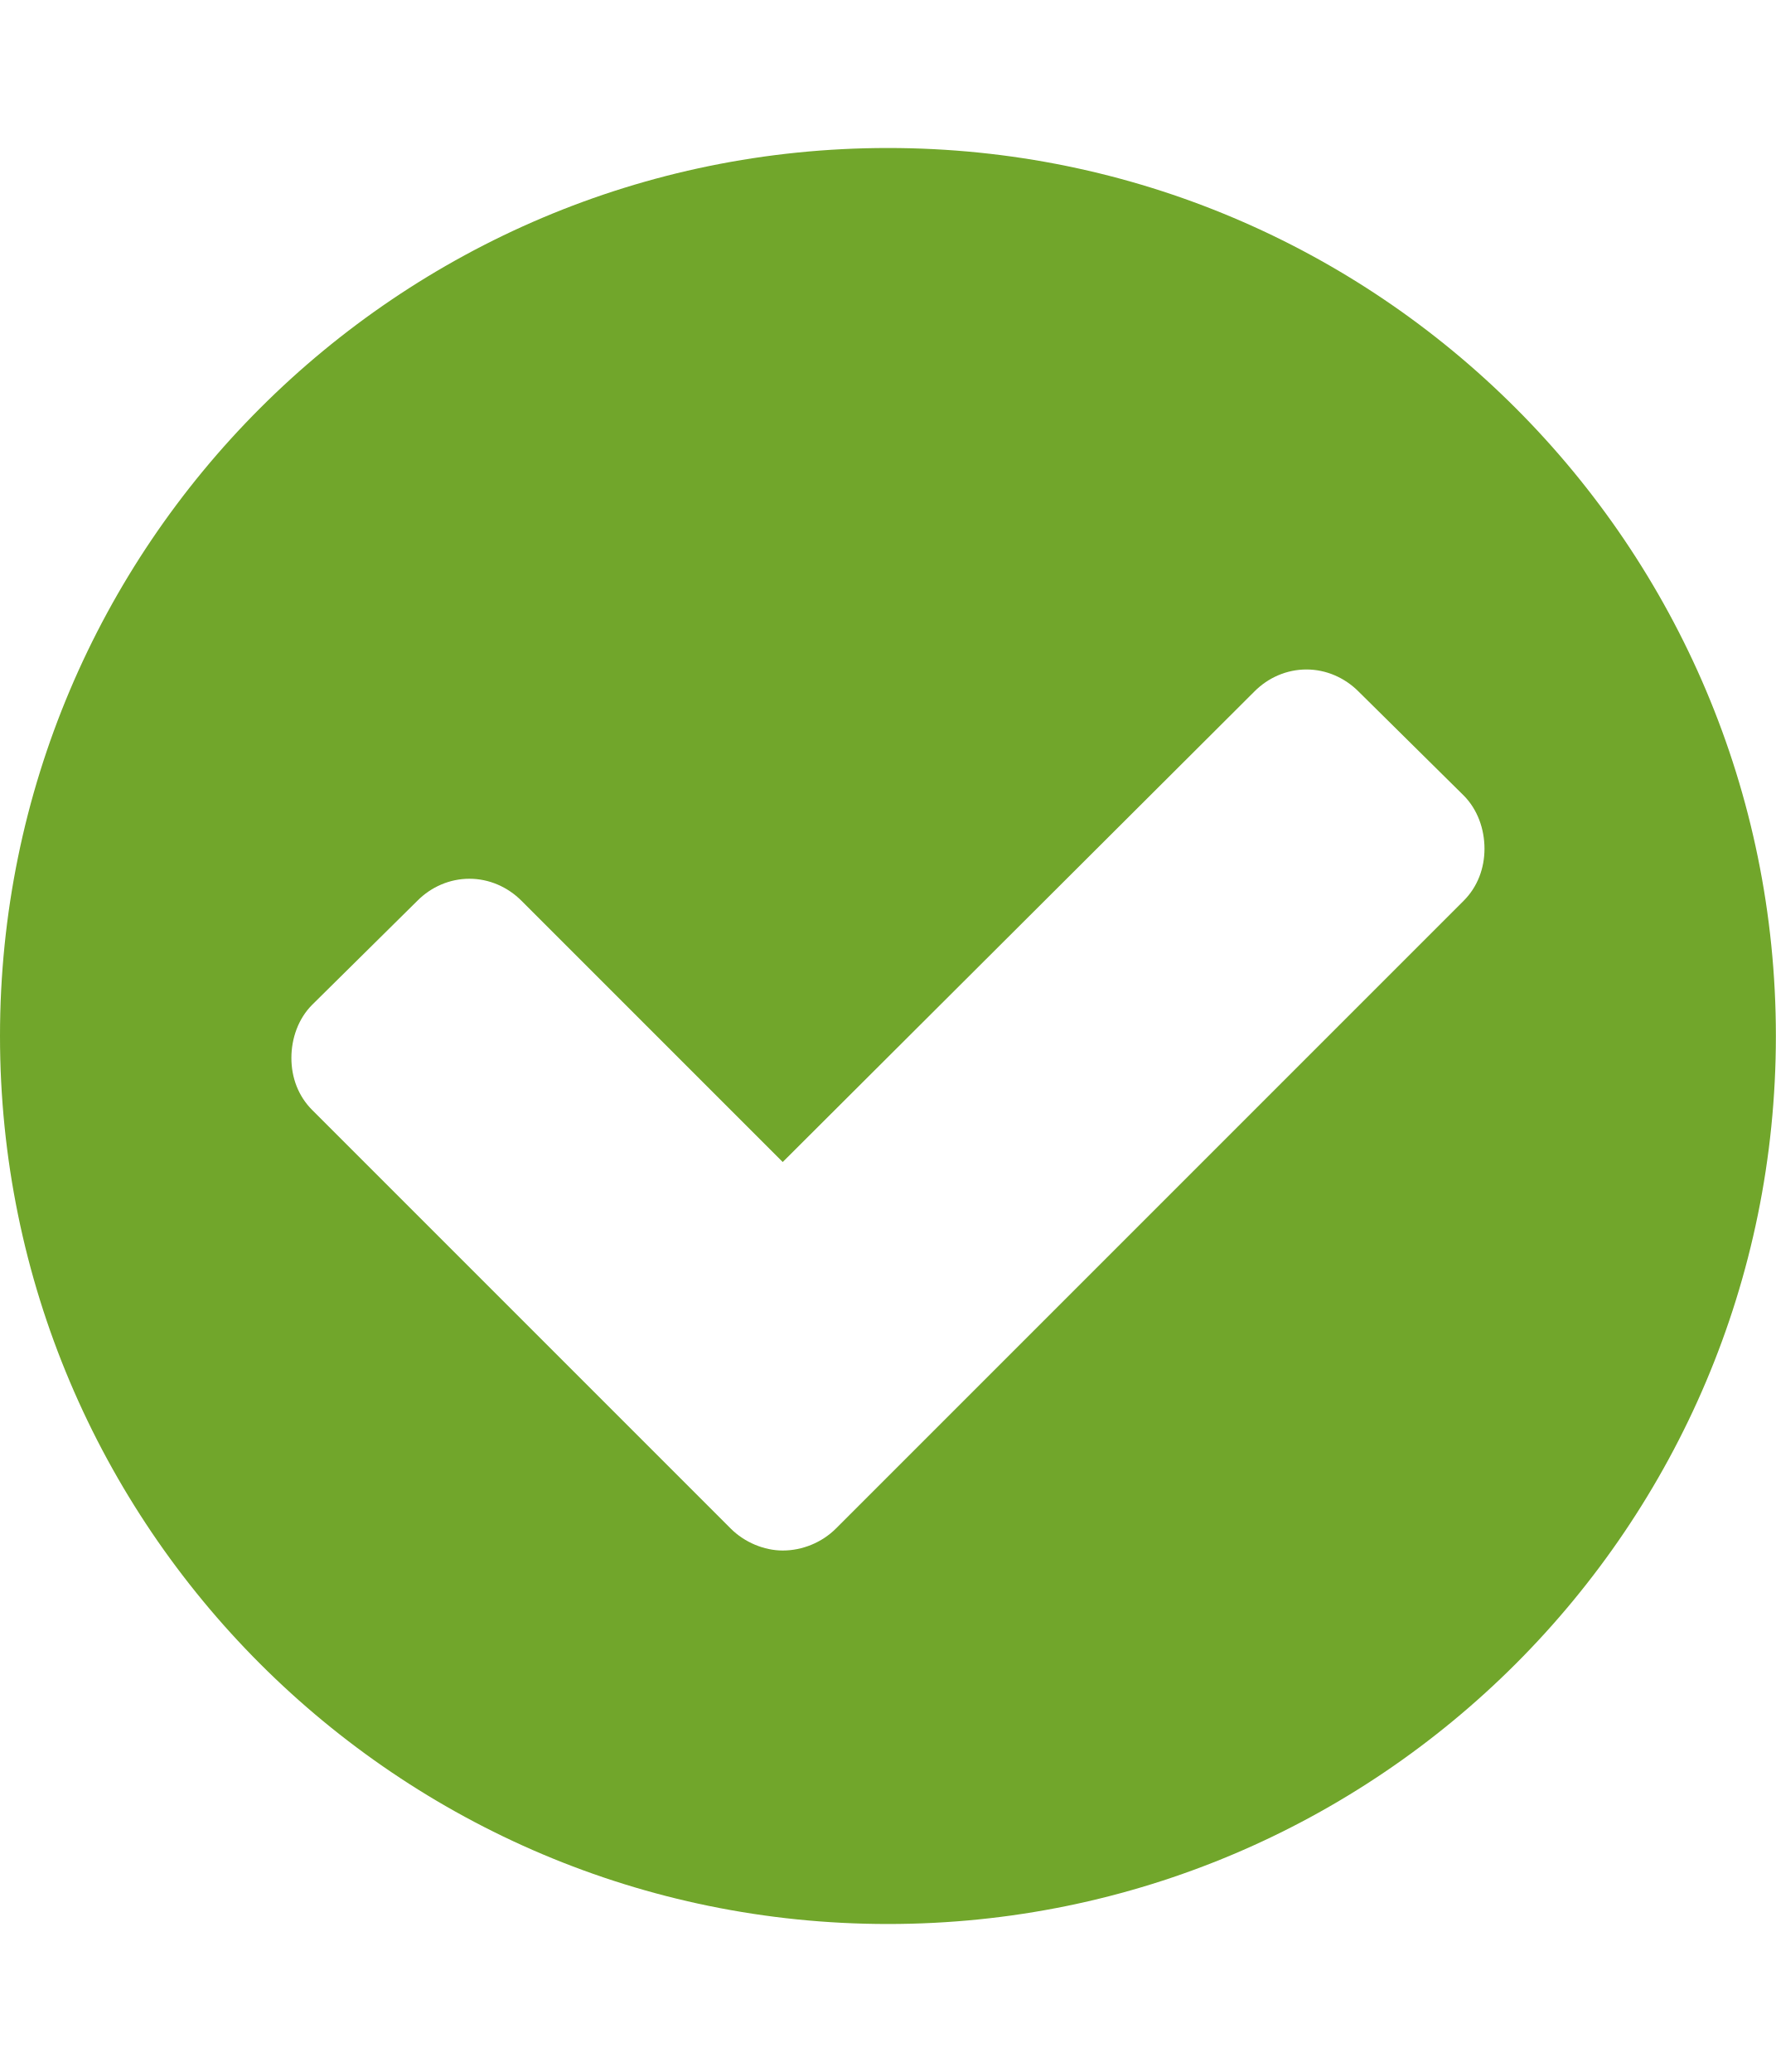
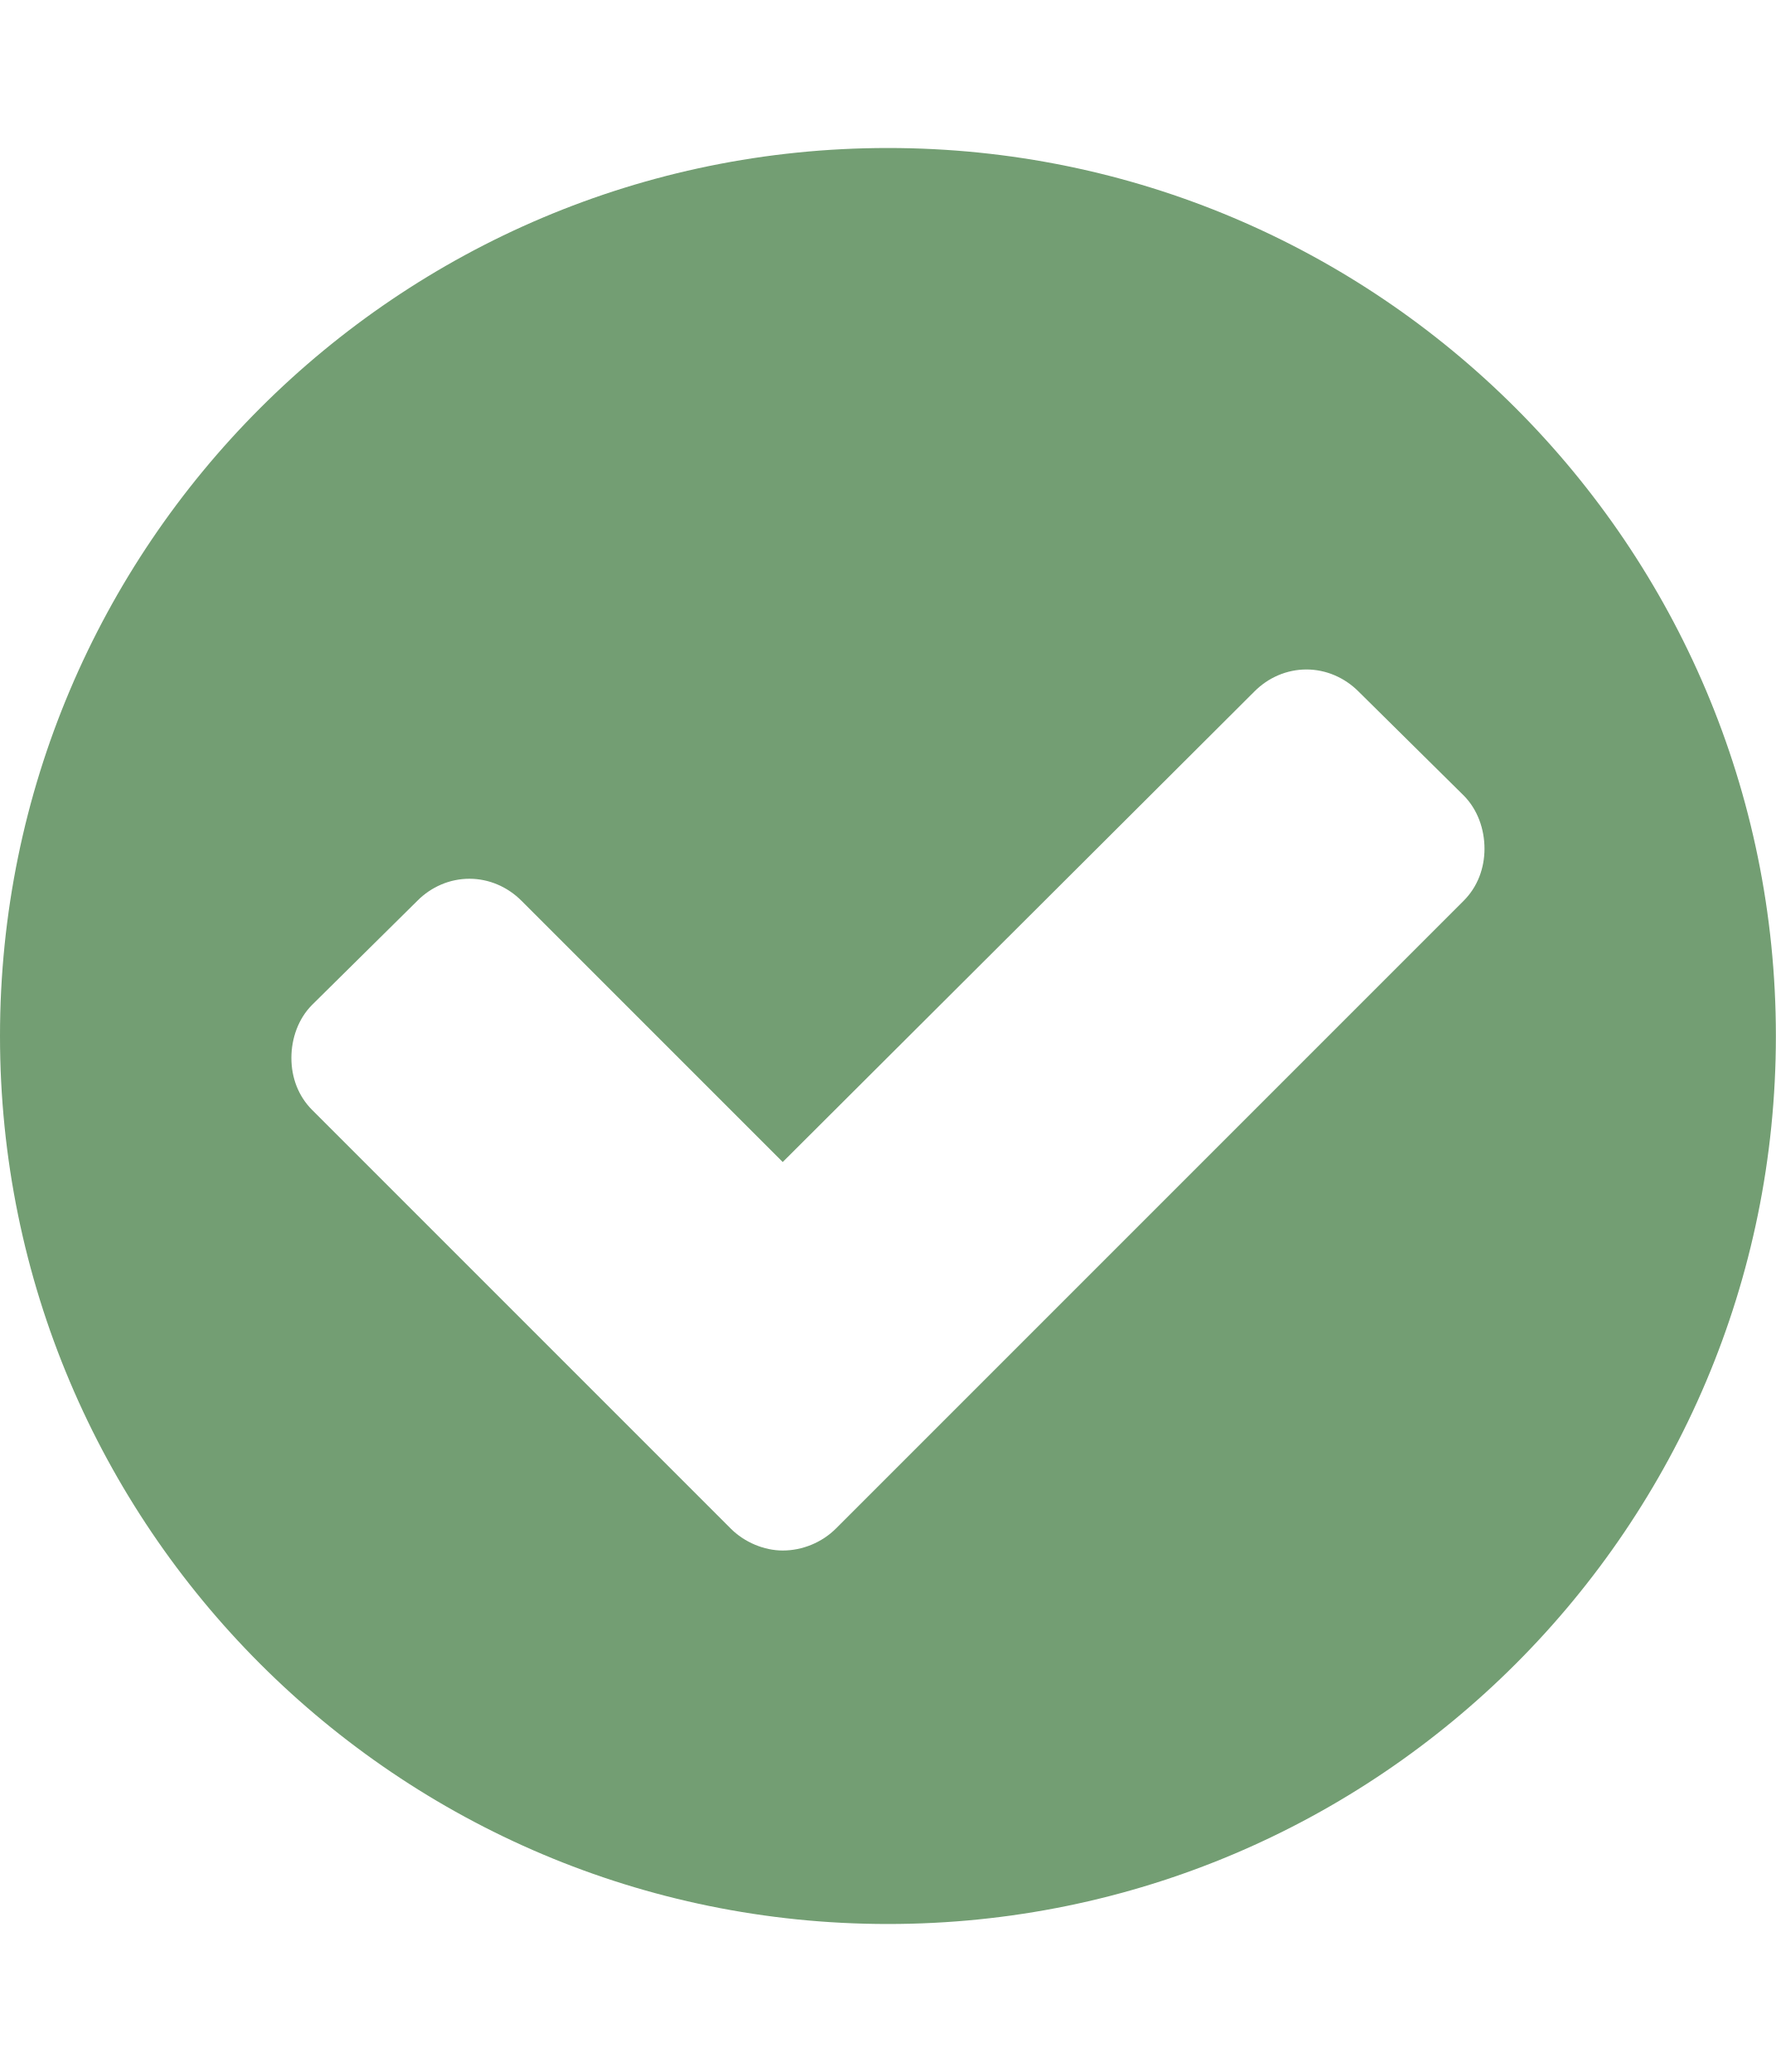
<svg xmlns="http://www.w3.org/2000/svg" version="1.1" width="24" height="28" viewBox="0 0 24 28">
-   <path fill="#71a62b" d="M20.062 11.469c0-0.266-0.094-0.531-0.281-0.719l-1.422-1.406c-0.187-0.187-0.438-0.297-0.703-0.297s-0.516 0.109-0.703 0.297l-6.375 6.359-3.531-3.531c-0.187-0.187-0.438-0.297-0.703-0.297s-0.516 0.109-0.703 0.297l-1.422 1.406c-0.187 0.187-0.281 0.453-0.281 0.719s0.094 0.516 0.281 0.703l5.656 5.656c0.187 0.187 0.453 0.297 0.703 0.297 0.266 0 0.531-0.109 0.719-0.297l8.484-8.484c0.187-0.187 0.281-0.438 0.281-0.703zM24 14c0 6.625-5.375 12-12 12s-12-5.375-12-12 5.375-12 12-12 12 5.375 12 12z" />
+   <path fill="#739e73" d="M20.062 11.469c0-0.266-0.094-0.531-0.281-0.719l-1.422-1.406c-0.187-0.187-0.438-0.297-0.703-0.297s-0.516 0.109-0.703 0.297l-6.375 6.359-3.531-3.531c-0.187-0.187-0.438-0.297-0.703-0.297s-0.516 0.109-0.703 0.297l-1.422 1.406c-0.187 0.187-0.281 0.453-0.281 0.719s0.094 0.516 0.281 0.703l5.656 5.656c0.187 0.187 0.453 0.297 0.703 0.297 0.266 0 0.531-0.109 0.719-0.297l8.484-8.484c0.187-0.187 0.281-0.438 0.281-0.703zM24 14c0 6.625-5.375 12-12 12s-12-5.375-12-12 5.375-12 12-12 12 5.375 12 12z" />
</svg>
